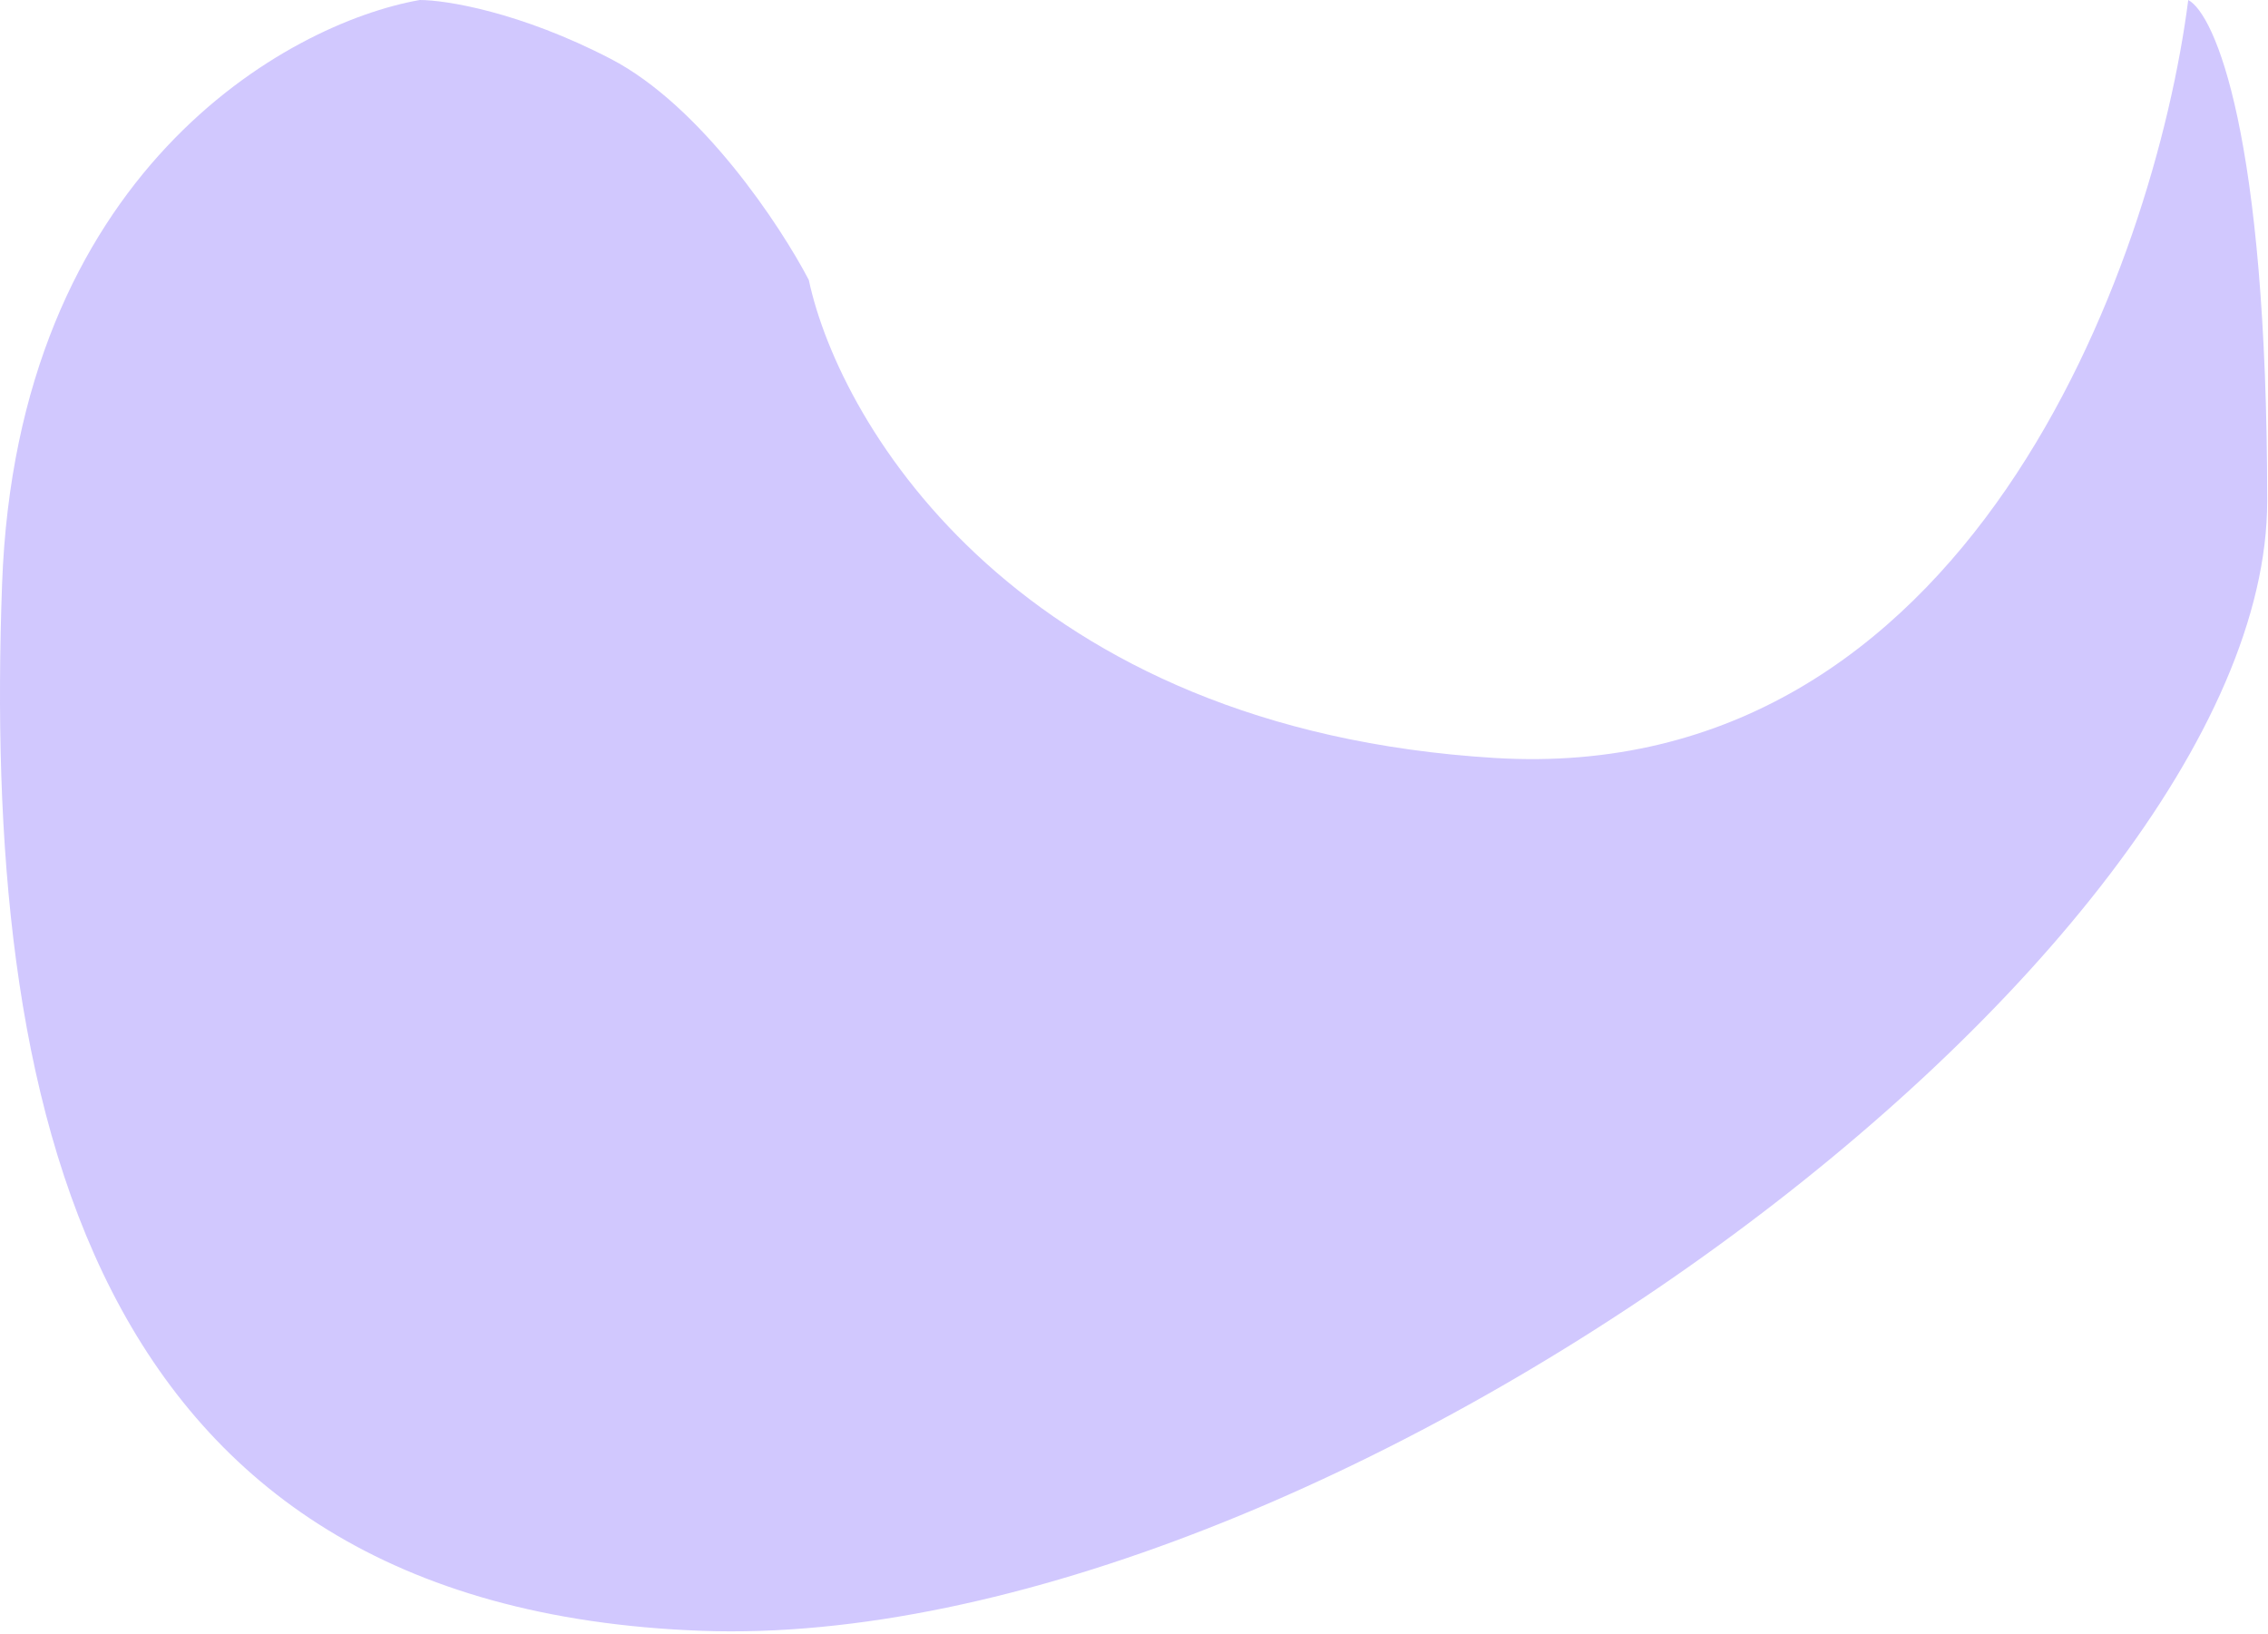
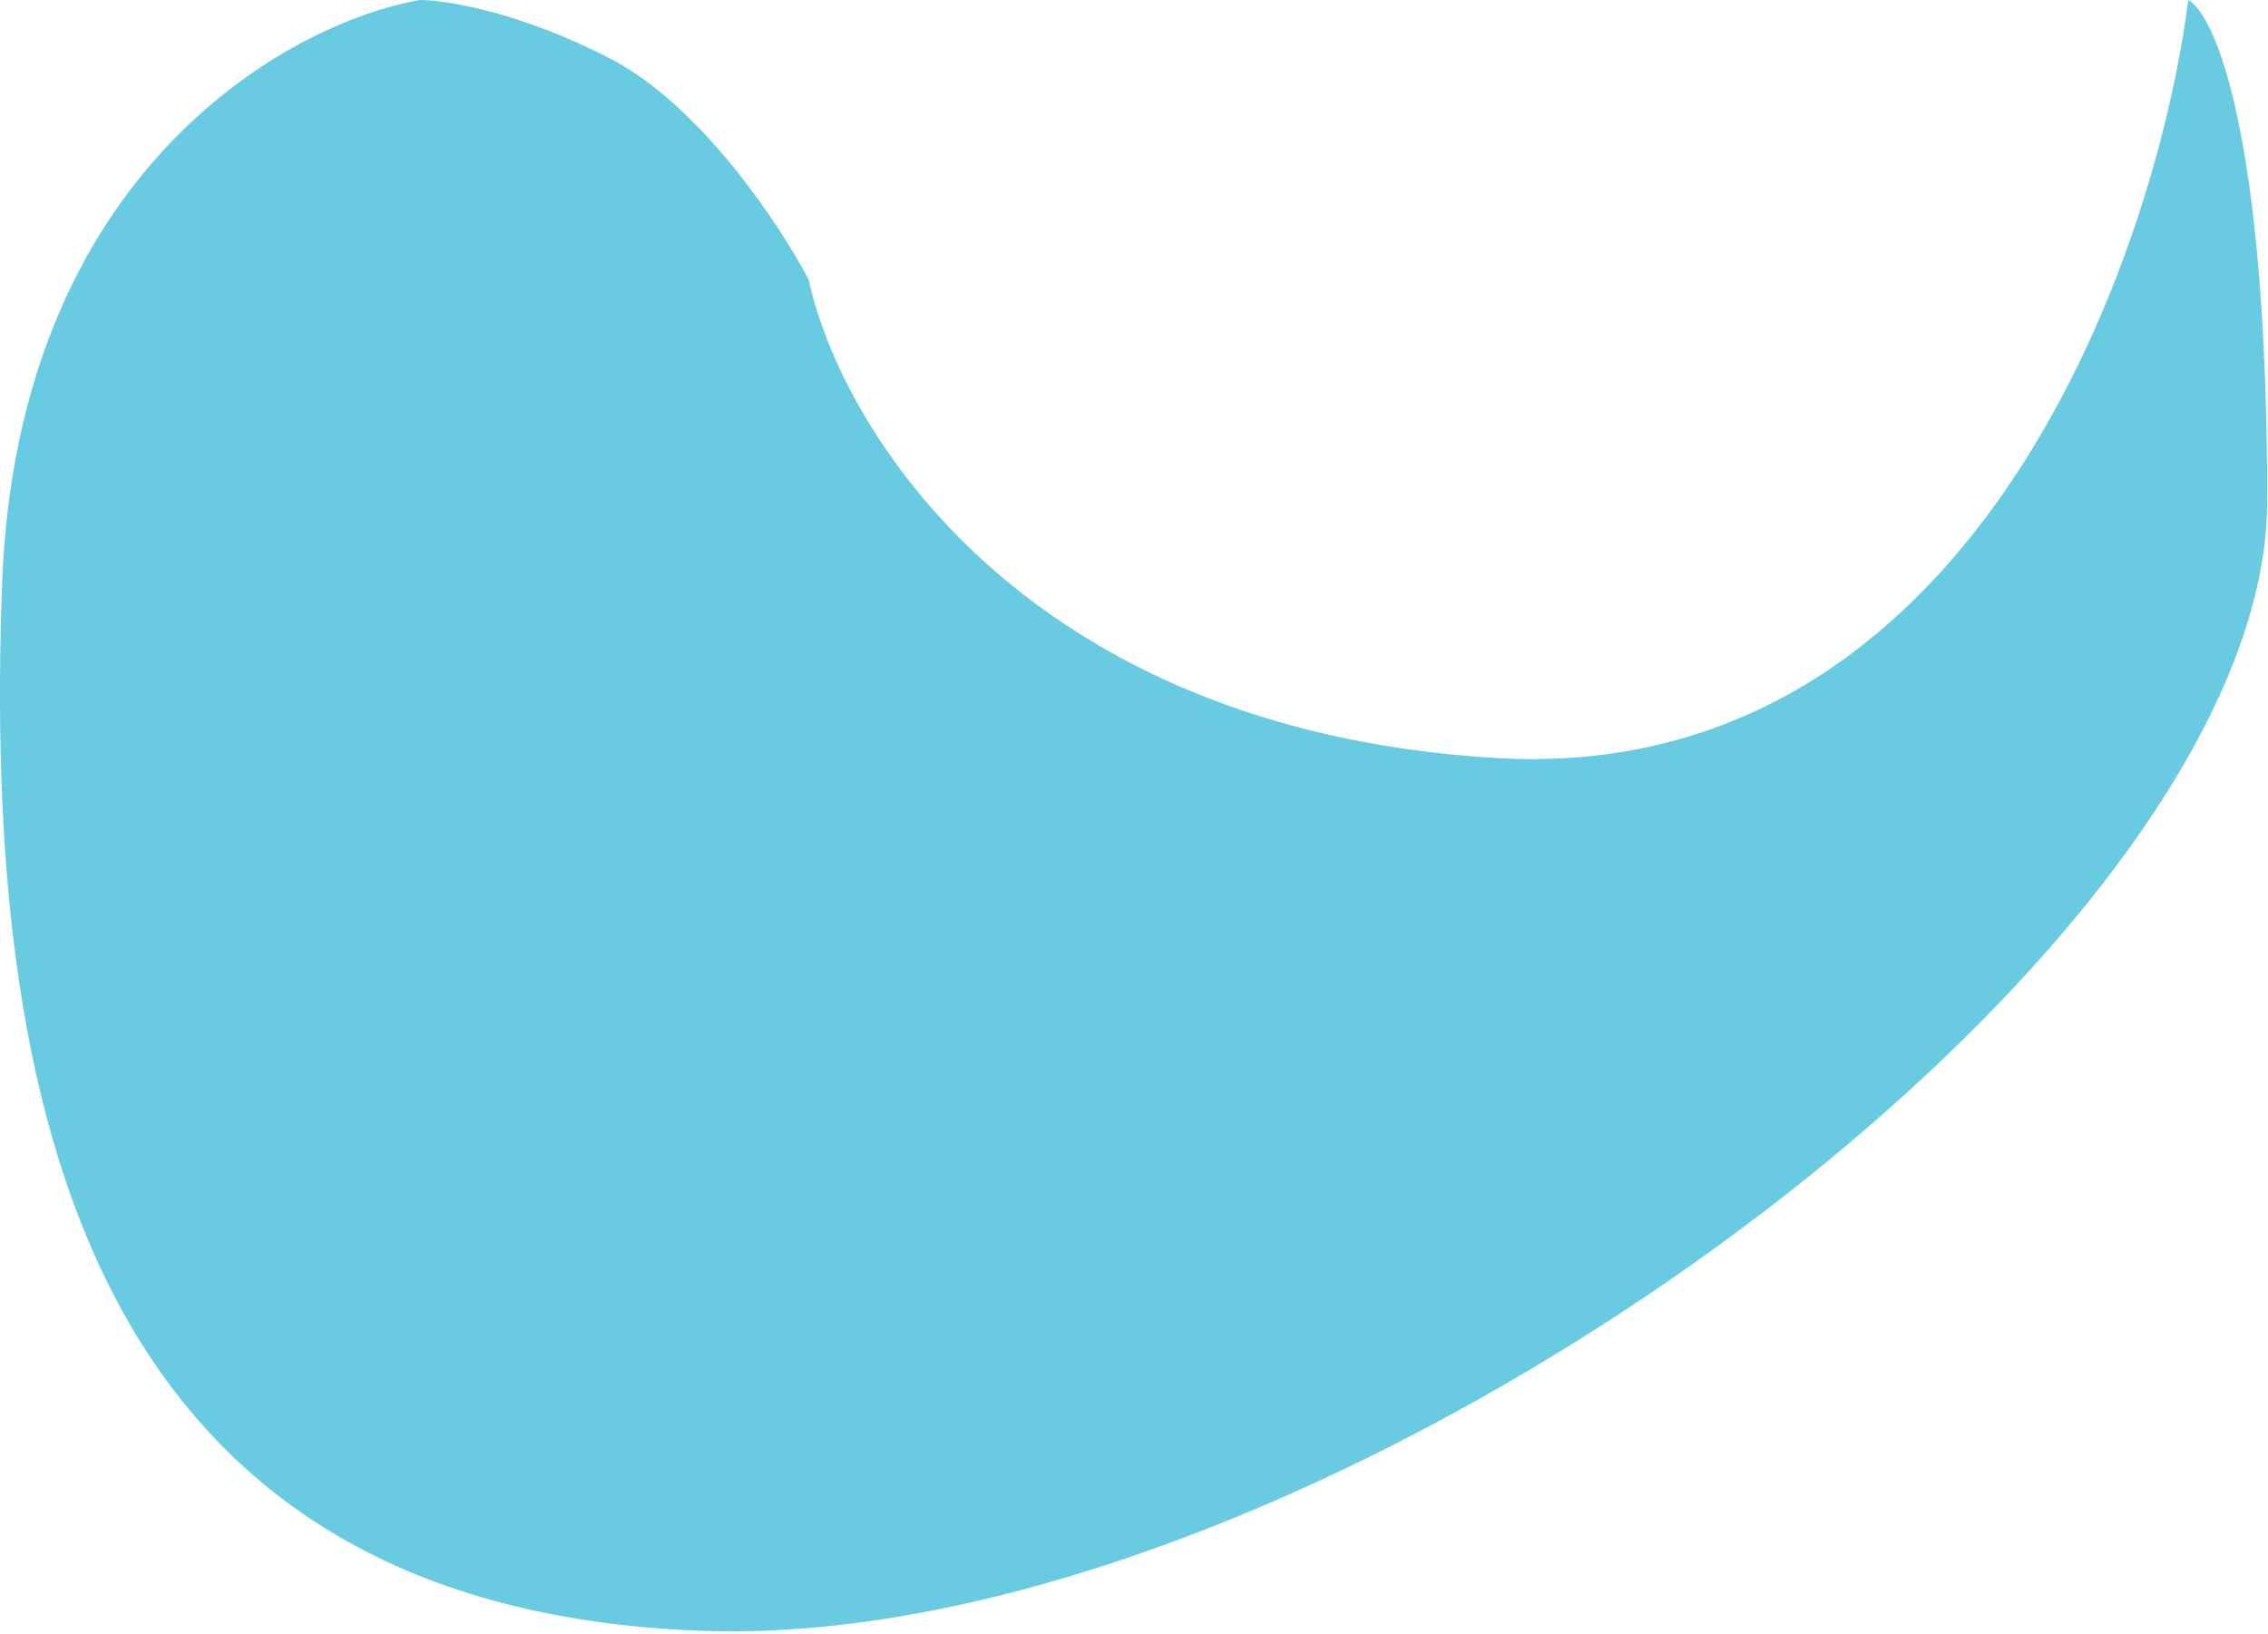
<svg xmlns="http://www.w3.org/2000/svg" width="790" height="569" viewBox="0 0 790 569" fill="none">
-   <path d="M0.721 203.5C5.921 60.3 99.888 8.167 146.221 0C155.221 0 181.121 4.1 212.721 20.5C244.321 36.9 271.888 78.667 281.721 97.5C292.721 148.833 355.921 254 520.721 264C685.521 274 750.388 92.167 762.221 0C771.388 4.833 789.721 46.5 789.721 174.5C789.721 334.5 460.221 576 244.221 568C28.221 560 -5.779 382.5 0.721 203.5Z" fill="#D1C8FE" />
+   <path d="M0.721 203.5C5.921 60.3 99.888 8.167 146.221 0C155.221 0 181.121 4.1 212.721 20.5C244.321 36.9 271.888 78.667 281.721 97.5C292.721 148.833 355.921 254 520.721 264C685.521 274 750.388 92.167 762.221 0C771.388 4.833 789.721 46.5 789.721 174.5C789.721 334.5 460.221 576 244.221 568C28.221 560 -5.779 382.5 0.721 203.5Z" fill="#68CBE1" />
</svg>
